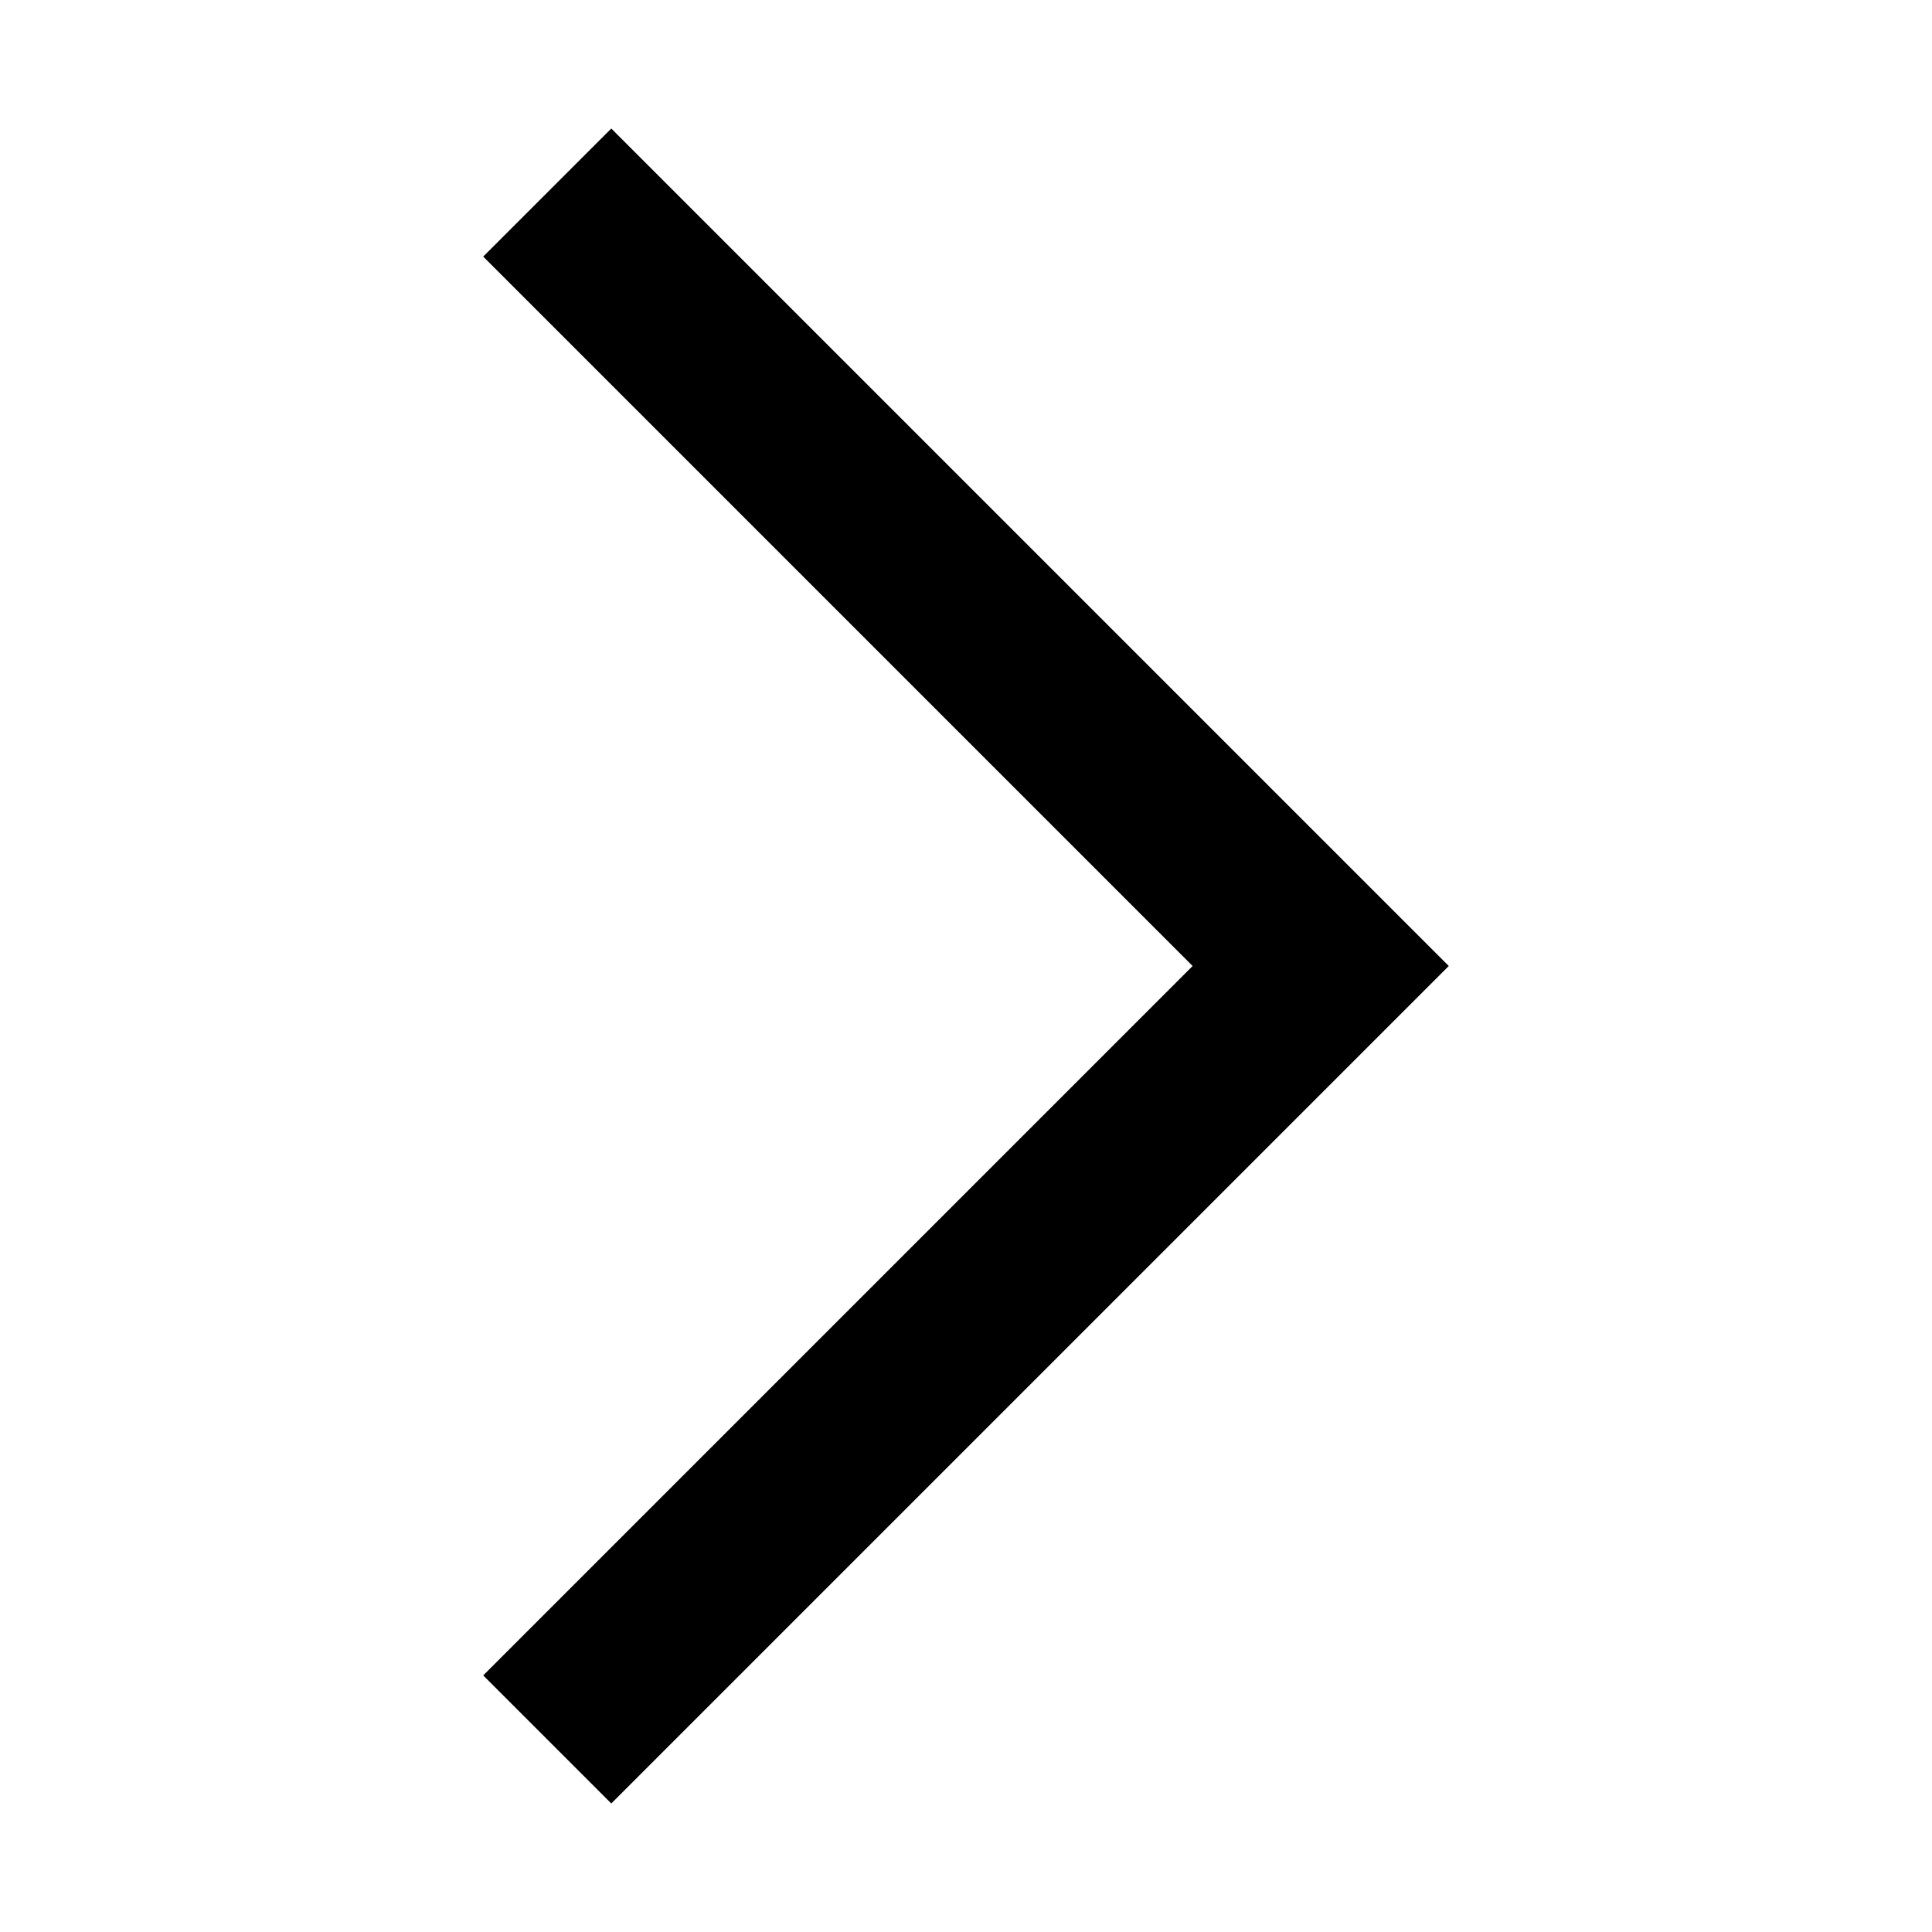
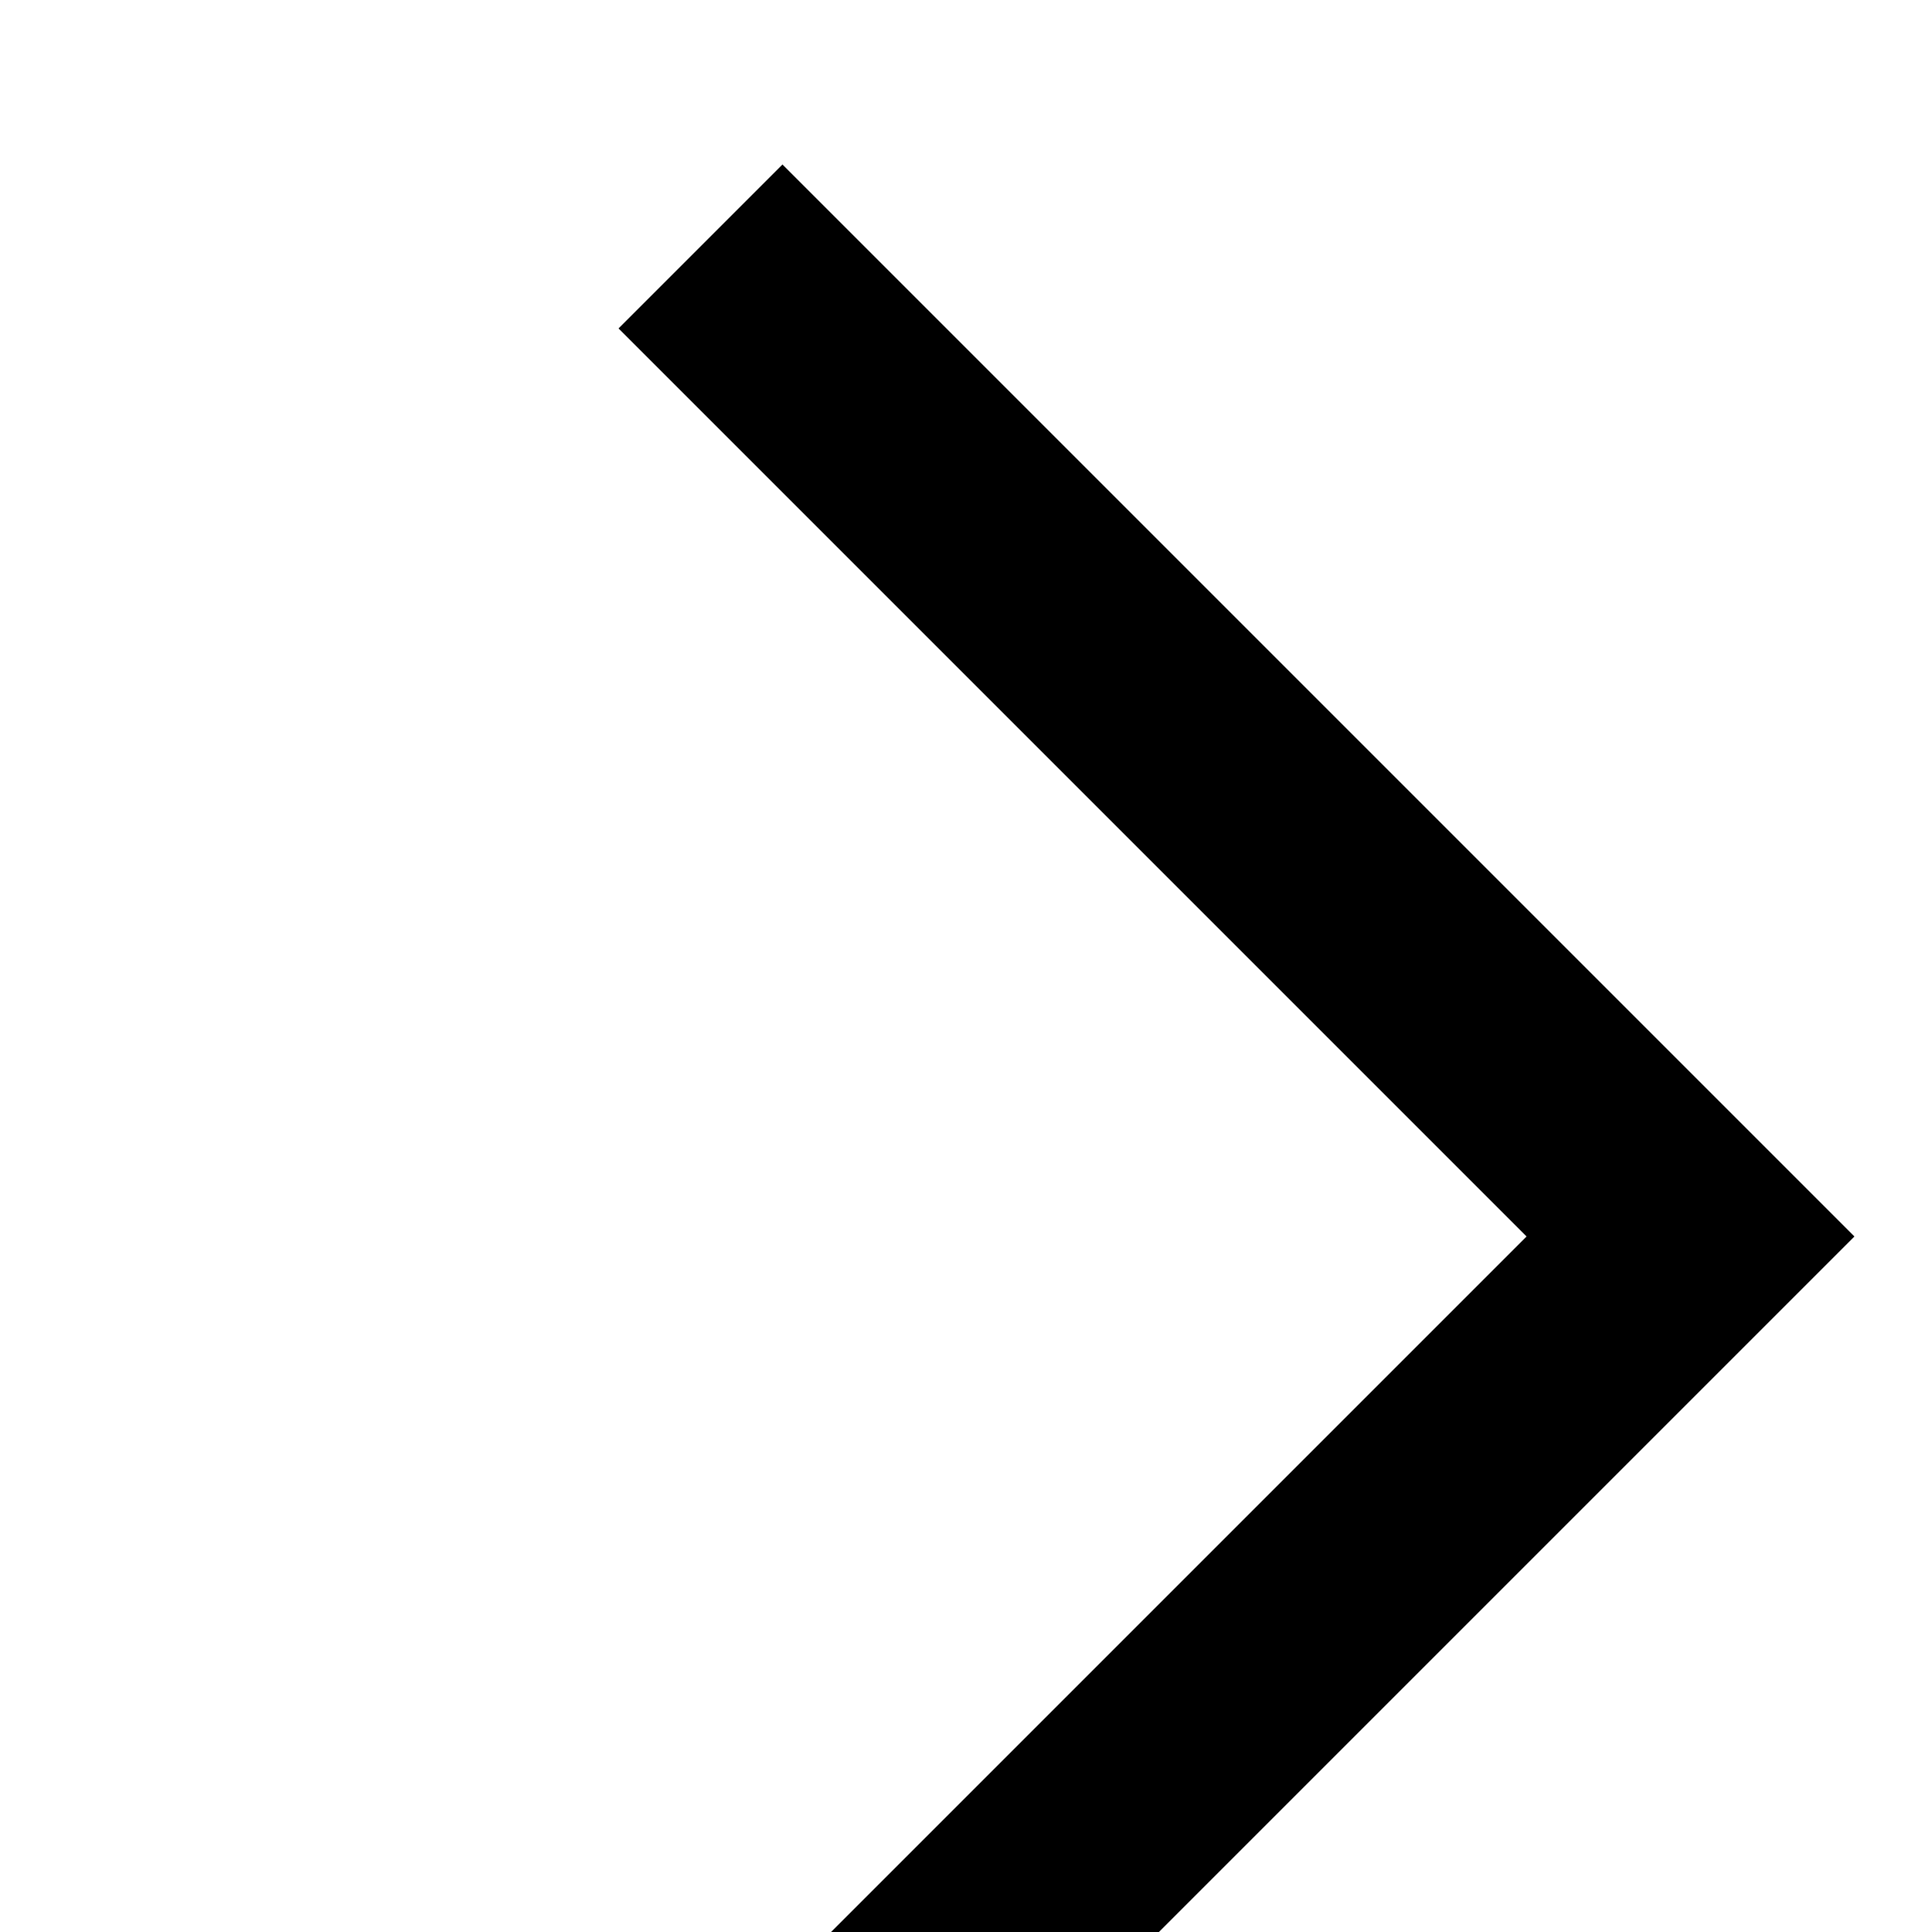
- <svg xmlns="http://www.w3.org/2000/svg" width="128" height="128">
-   <path fill="none" stroke="currentColor" stroke-width="12" stroke-miterlimit="10" d="M40.5 17l47 47m0 0l-47 47" stroke-linecap="square" />
+ <svg xmlns="http://www.w3.org/2000/svg" width="100" height="100">
+   <path id="right" fill="none" stroke="currentColor" stroke-width="12" stroke-miterlimit="10" d="M40.5 17l47 47m0 0l-47 47" stroke-linecap="square" />
</svg>
